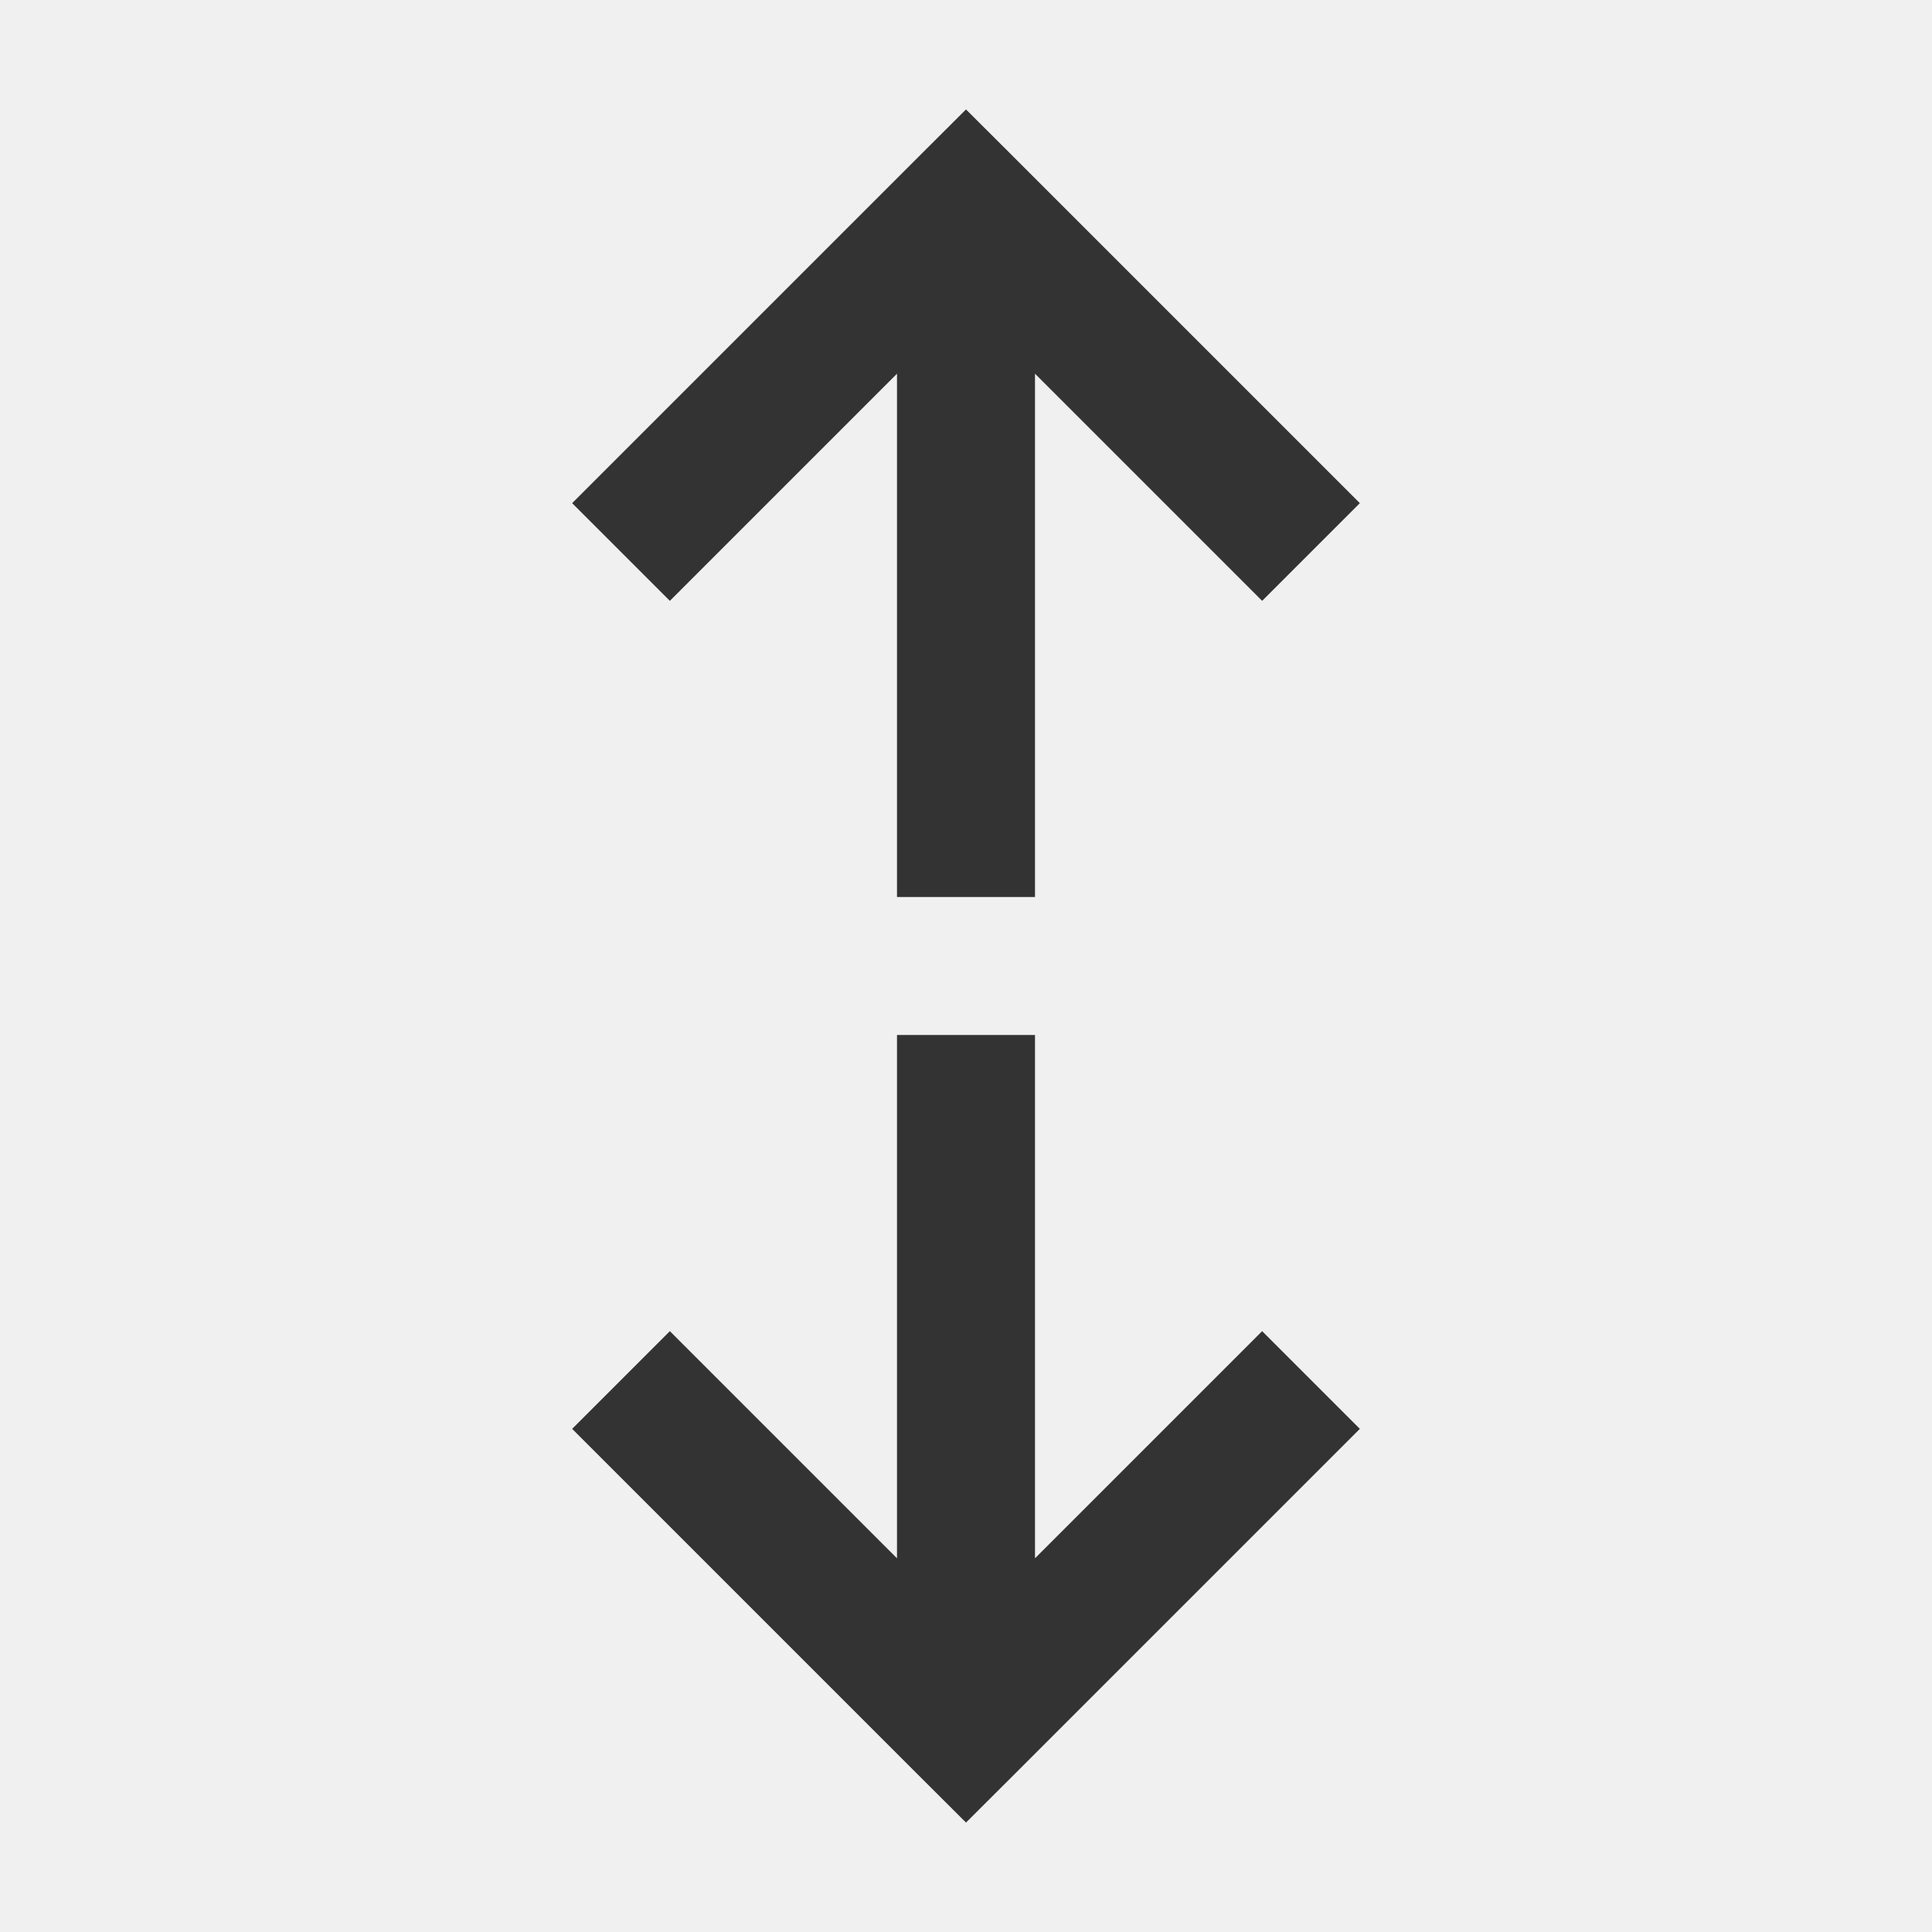
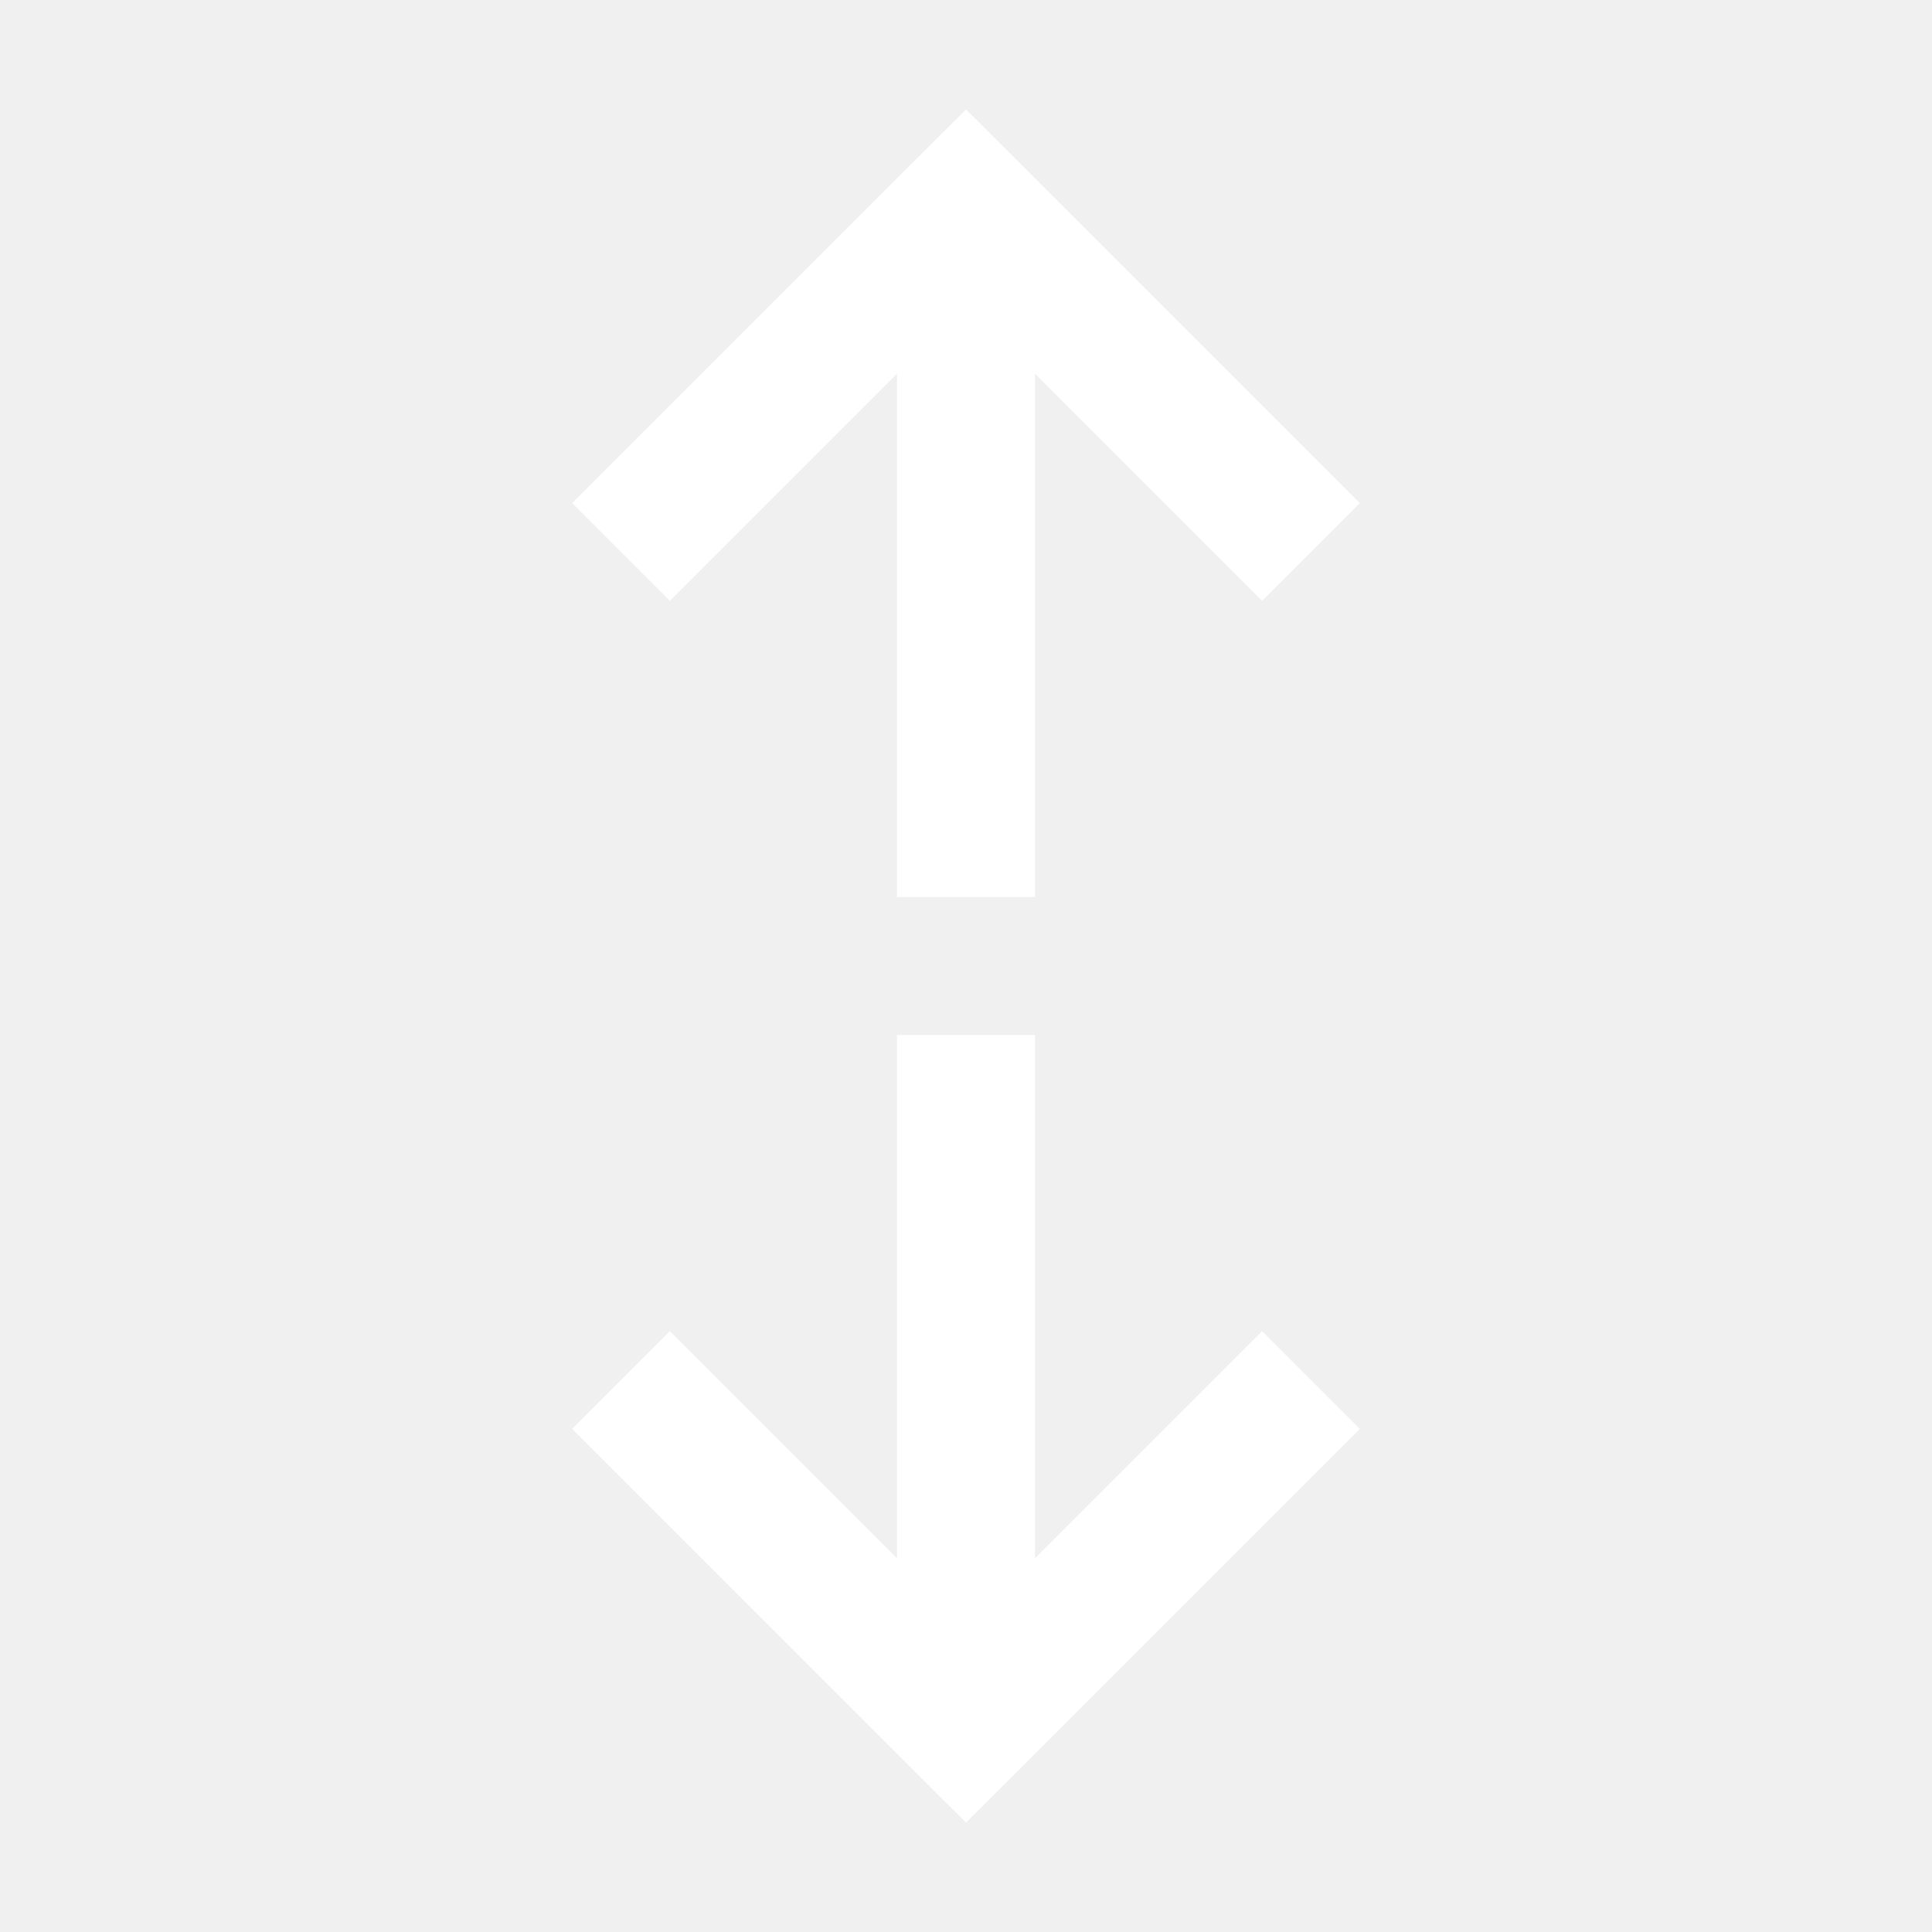
<svg xmlns="http://www.w3.org/2000/svg" width="14" height="14" viewBox="0 0 14 14" fill="none">
-   <path d="M7 12.5L6.646 12.854L7 13.207L7.354 12.854L7 12.5ZM6.5 7.5L6.5 12.5L7.5 12.5L7.5 7.5L6.5 7.5ZM7.354 12.146L4.854 9.646L4.146 10.354L6.646 12.854L7.354 12.146ZM7.354 12.854L9.854 10.354L9.146 9.646L6.646 12.146L7.354 12.854Z" fill="#333333" />
-   <path d="M7 1.5L7.354 1.146L7 0.793L6.646 1.146L7 1.5ZM7.5 6.5L7.5 1.5L6.5 1.5L6.5 6.5L7.5 6.5ZM6.646 1.854L9.146 4.354L9.854 3.646L7.354 1.146L6.646 1.854ZM6.646 1.146L4.146 3.646L4.854 4.354L7.354 1.854L6.646 1.146Z" fill="#333333" />
+   <path d="M7 12.5l-.354.354.354.353.354-.353L7 12.5zm-.5-5v5h1v-5h-1zm.854 4.646l-2.5-2.5-.708.708 2.5 2.5.708-.708zm0 .708l2.5-2.5-.708-.708-2.5 2.5.708.708zM7 1.5l.354-.354L7 .793l-.354.353L7 1.5zm.5 5v-5h-1v5h1zm-.854-4.646l2.5 2.5.708-.708-2.5-2.5-.708.708zm0-.708l-2.5 2.5.708.708 2.5-2.5-.708-.708z" fill="#fff" />
</svg>
